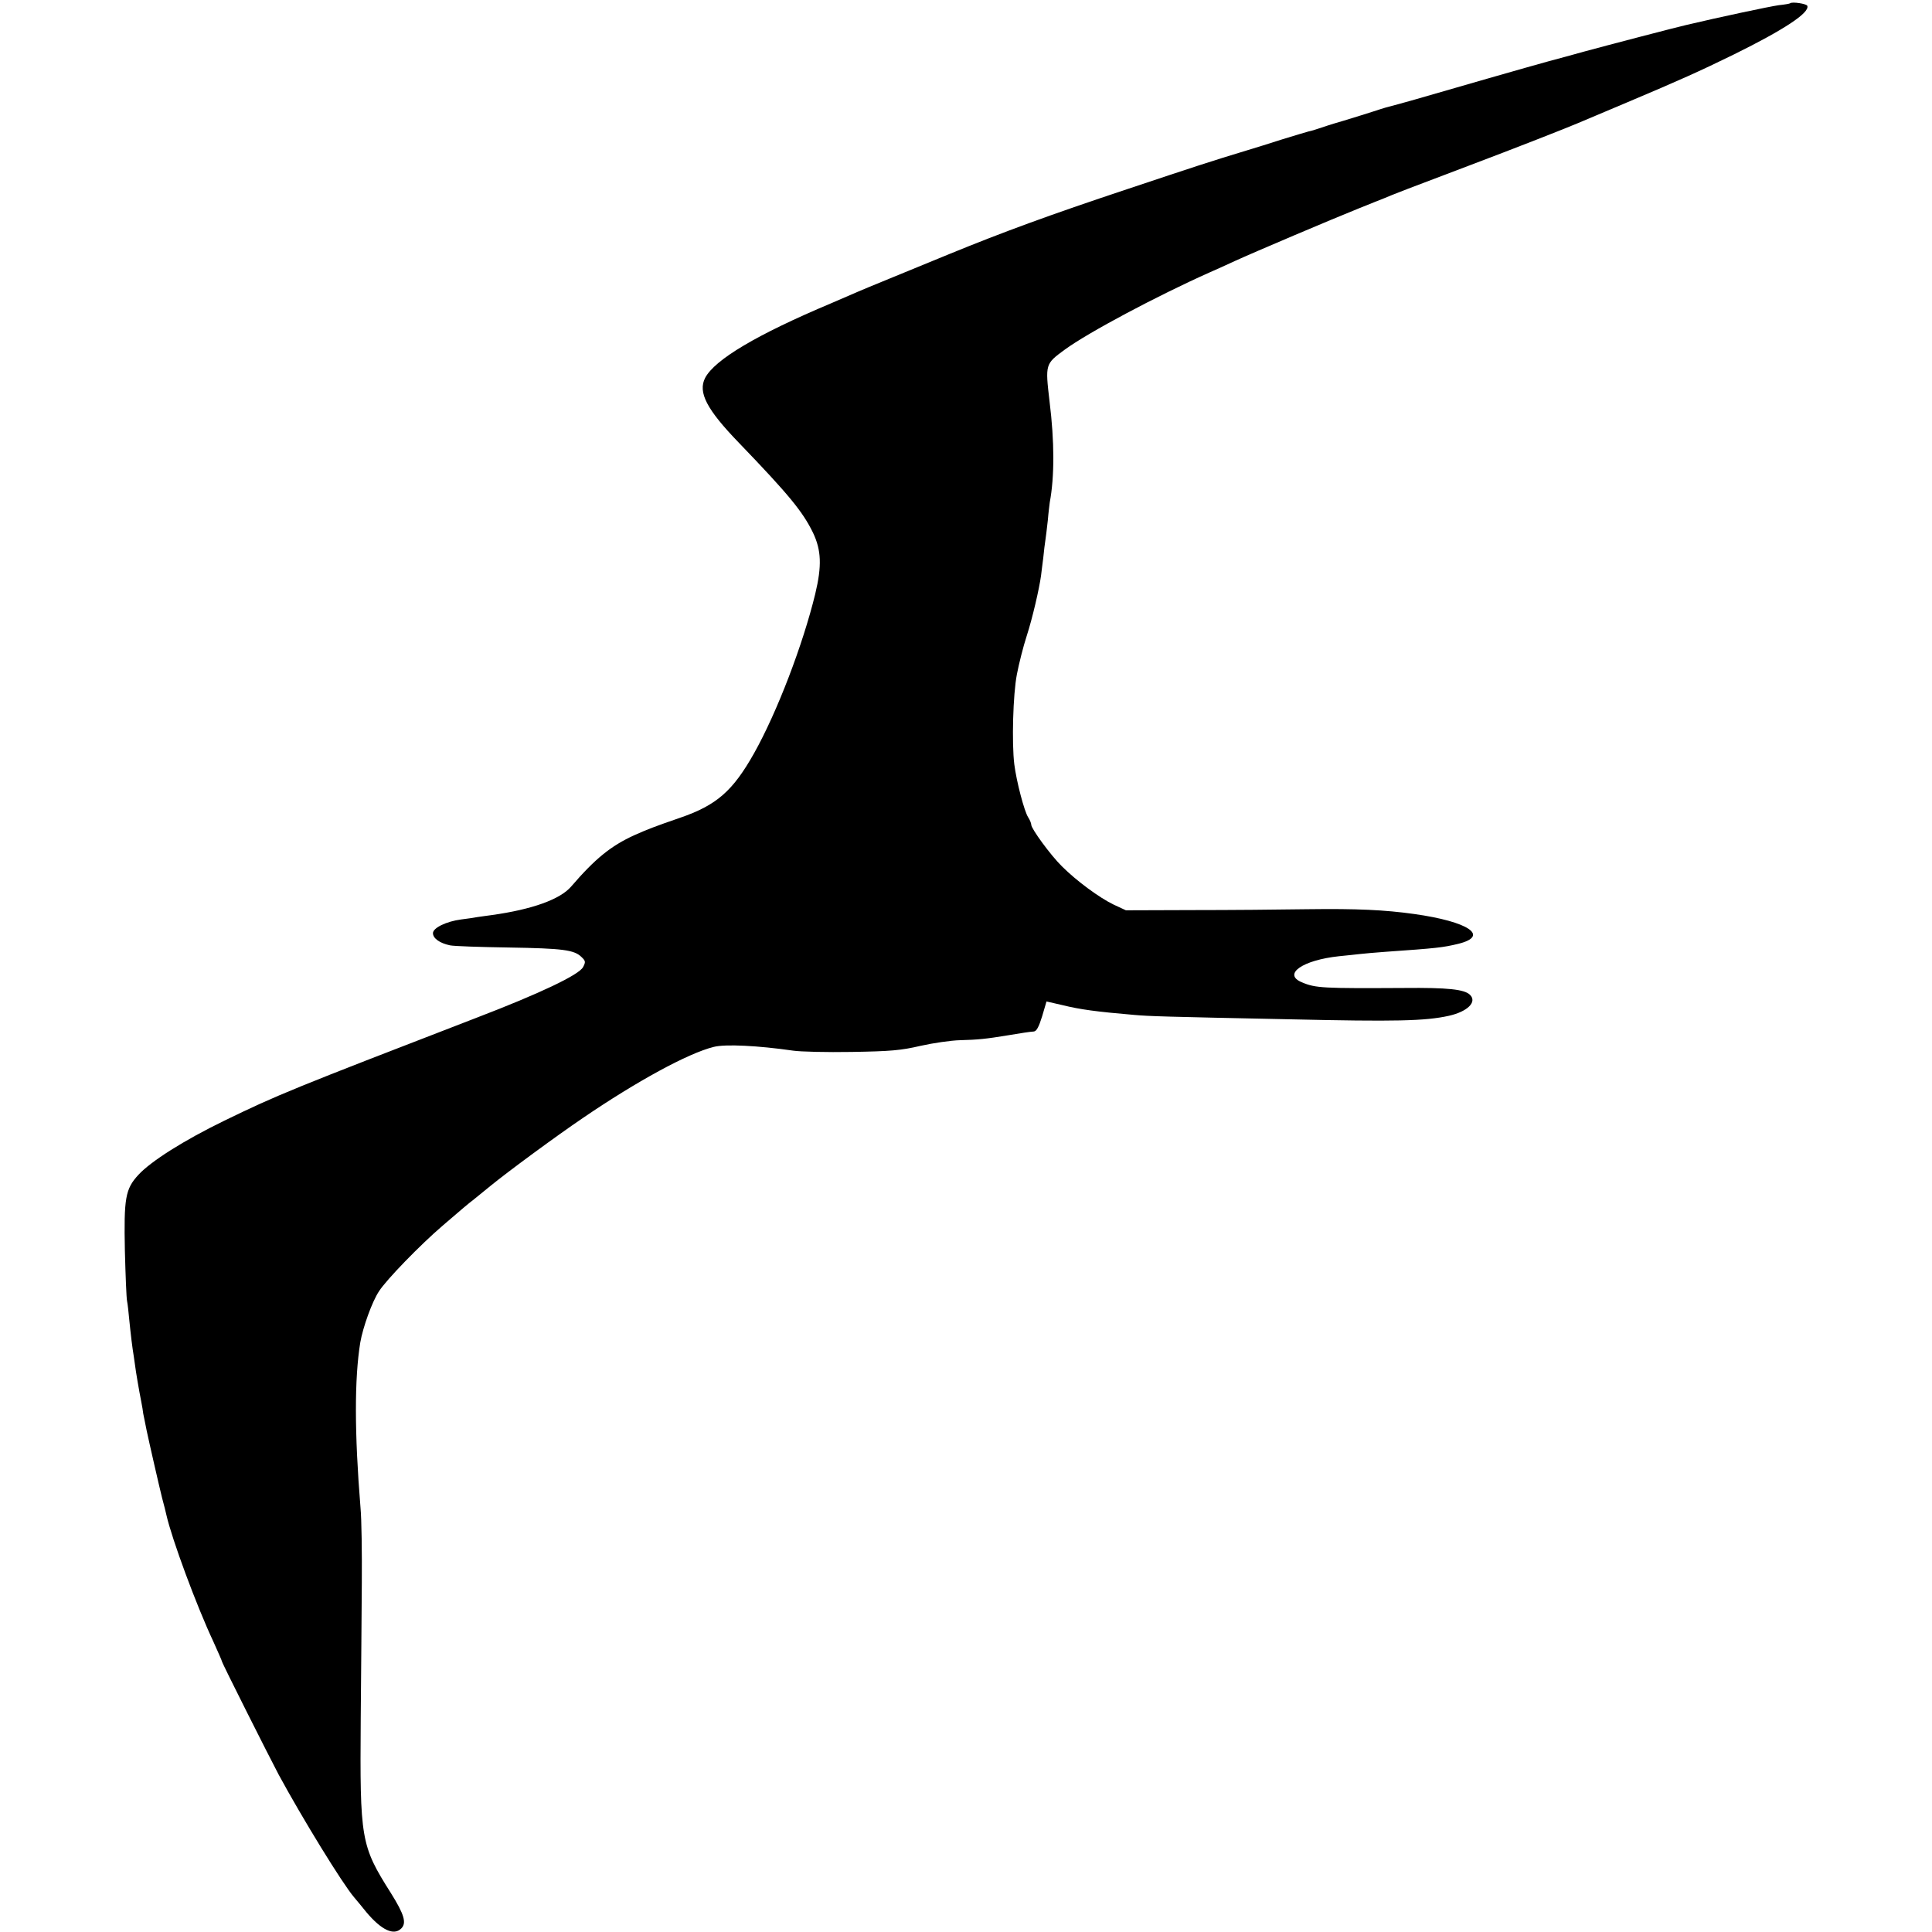
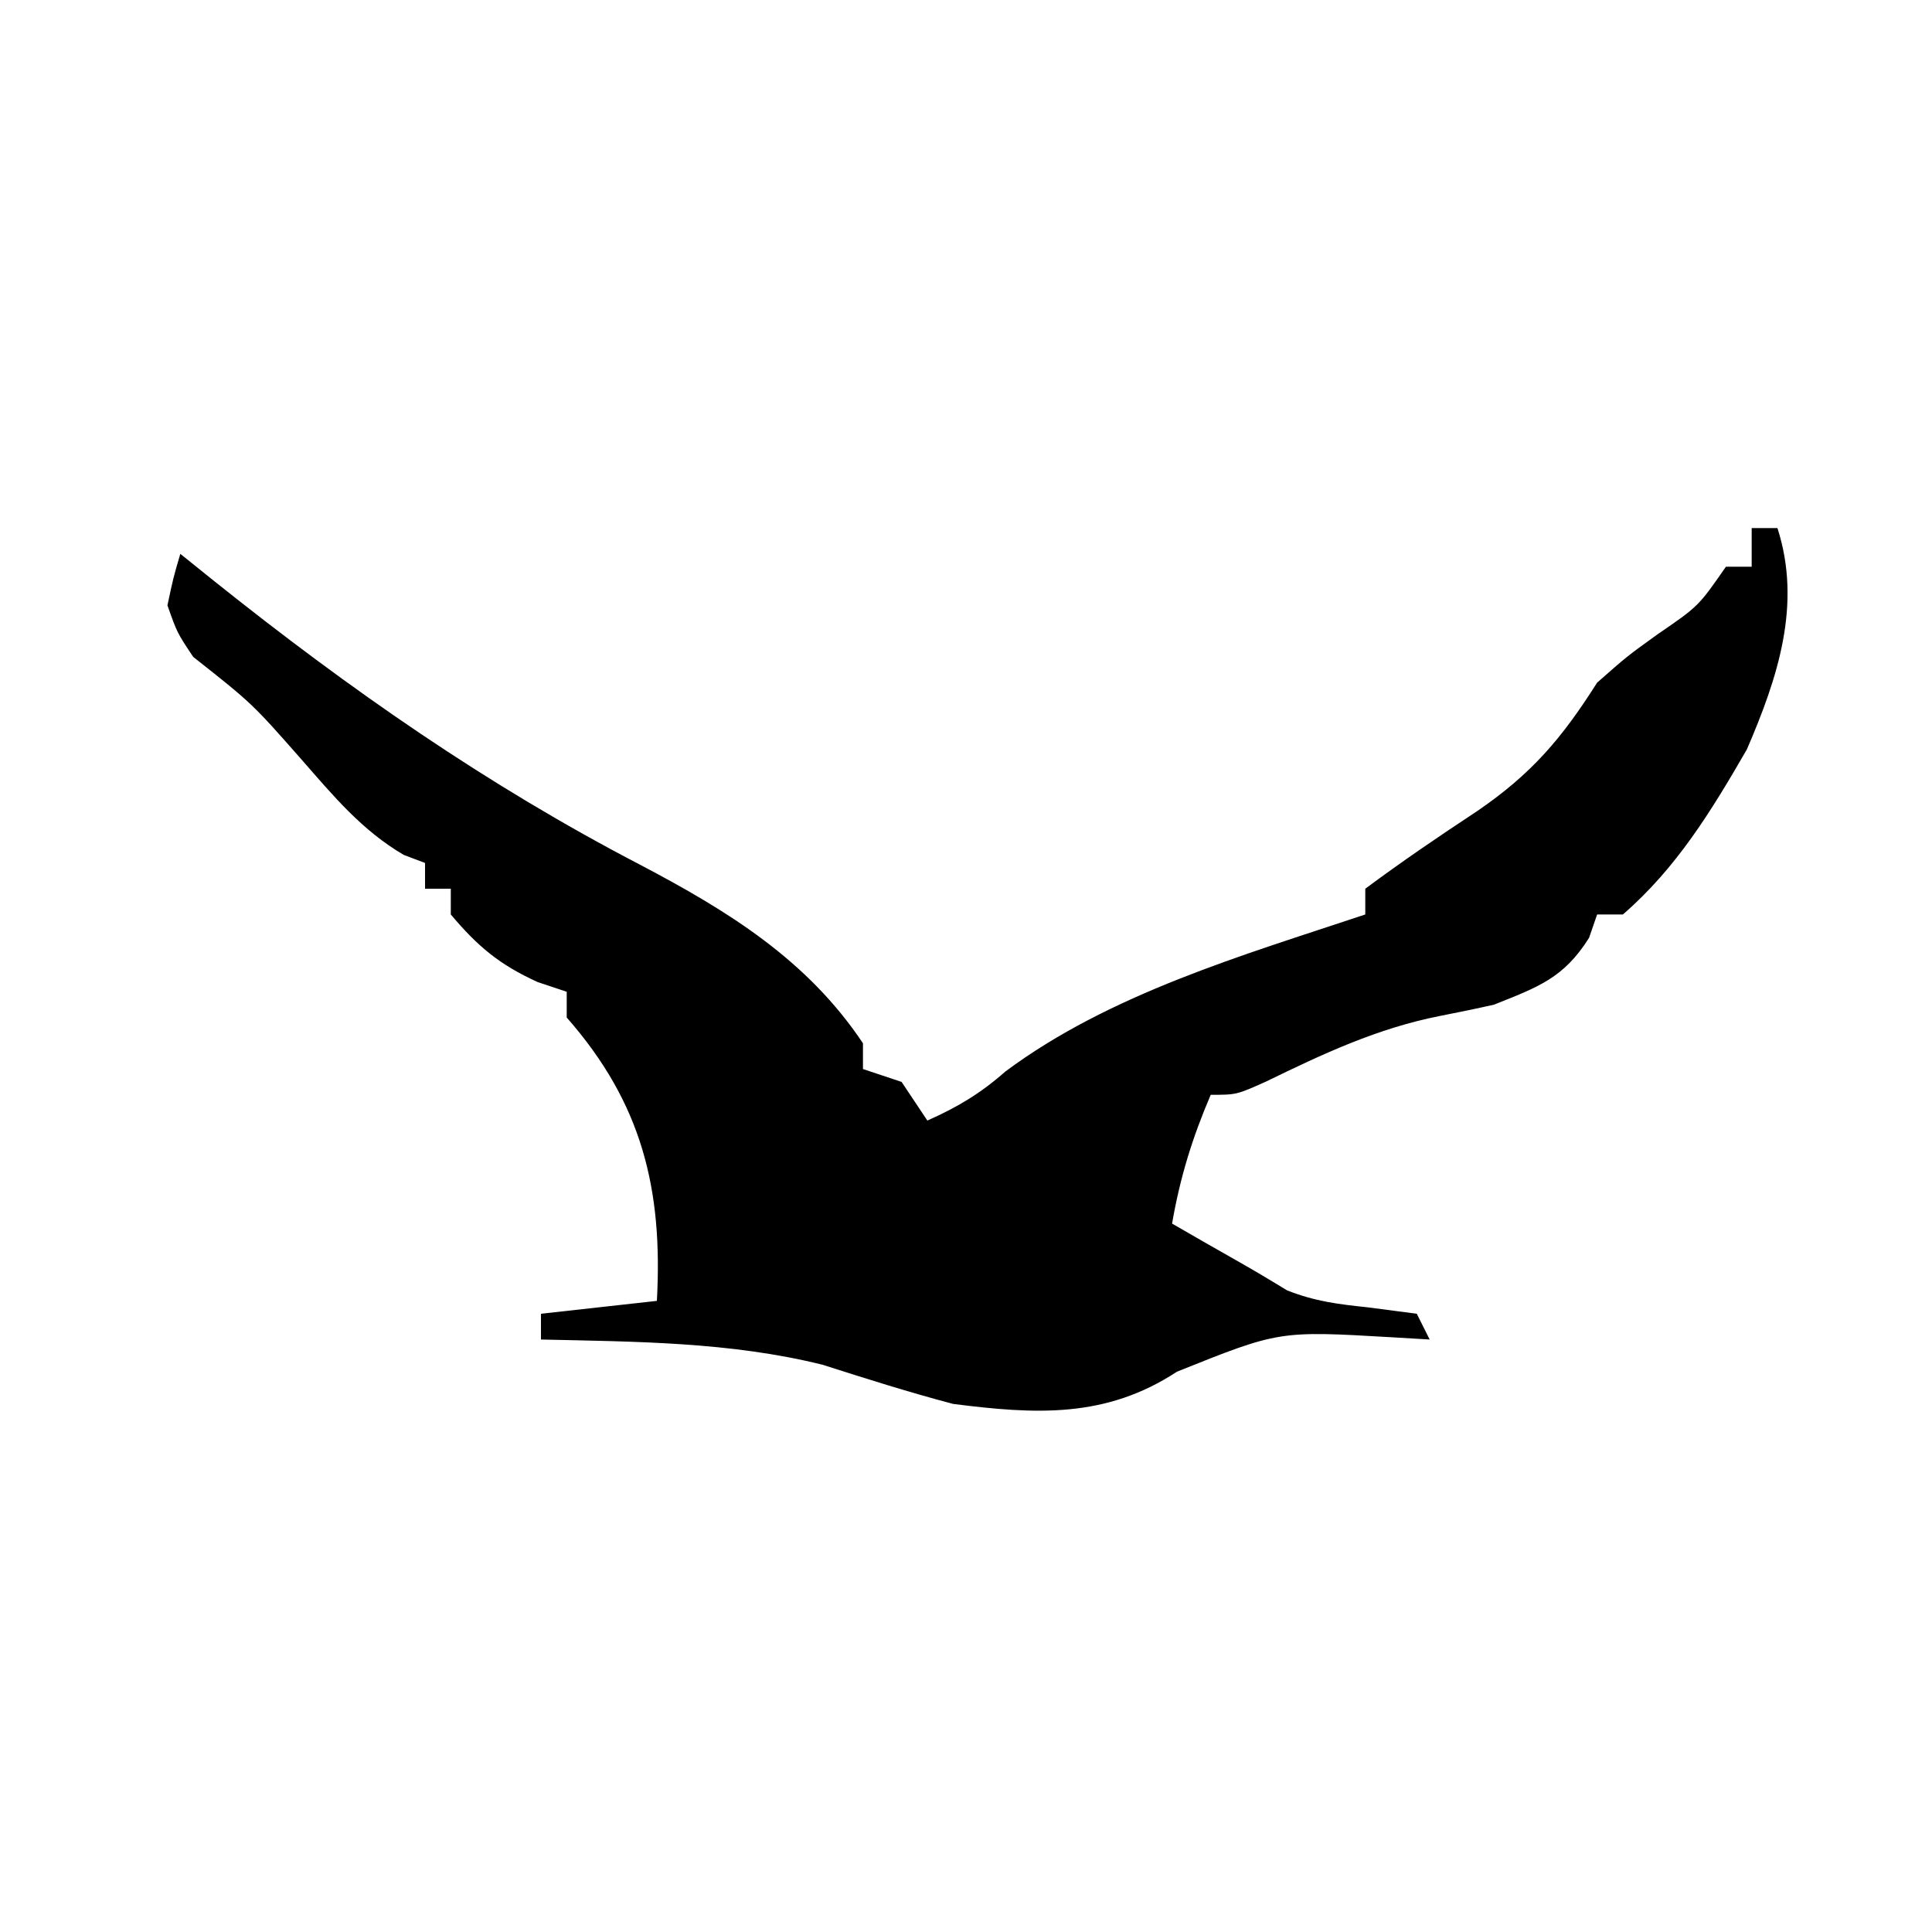
- <svg xmlns="http://www.w3.org/2000/svg" version="1.0" width="888pt" height="888pt" viewBox="0 0 888 888" preserveAspectRatio="xMidYMid meet">
-   <g transform="translate(0,888) scale(0.1,-0.1)" fill="#000000" stroke="none">
-     <path d="M8228 8865 c-2 -2 -25 -6 -53 -9 -38 -5 -278 -56 -425 -91 -33 -7 -381 -98 -465 -121 -49 -14 -124 -34 -165 -45 -67 -18 -485 -138 -615 -176 -50 -14 -106 -30 -135 -37 -8 -2 -35 -11 -60 -19 -25 -8 -85 -27 -135 -42 -49 -14 -101 -31 -115 -36 -14 -5 -34 -11 -45 -13 -11 -3 -65 -19 -120 -36 -55 -18 -127 -40 -160 -50 -175 -53 -247 -77 -550 -178 -364 -121 -578 -200 -820 -299 -88 -36 -214 -88 -280 -115 -66 -27 -129 -53 -140 -58 -11 -5 -67 -29 -125 -54 -342 -144 -535 -259 -579 -343 -34 -66 7 -145 156 -299 229 -238 293 -316 340 -413 38 -80 41 -152 10 -281 -57 -234 -175 -543 -281 -732 -98 -174 -172 -239 -341 -297 -116 -40 -147 -52 -210 -80 -107 -49 -179 -107 -290 -236 -51 -59 -179 -105 -365 -131 -19 -2 -48 -7 -65 -9 -16 -3 -50 -8 -75 -11 -69 -9 -130 -39 -130 -63 0 -24 31 -46 78 -56 18 -4 139 -8 270 -10 250 -4 302 -11 335 -44 19 -18 19 -23 7 -46 -19 -36 -198 -121 -490 -233 -850 -328 -914 -354 -1159 -473 -185 -90 -337 -186 -395 -249 -60 -65 -67 -107 -62 -350 3 -113 7 -216 10 -230 3 -14 7 -52 10 -85 7 -70 14 -128 21 -170 2 -16 7 -48 10 -70 3 -22 11 -64 16 -94 6 -30 12 -64 14 -75 1 -12 5 -34 9 -51 3 -16 8 -39 10 -50 12 -57 58 -258 71 -310 9 -33 18 -69 20 -79 25 -110 138 -416 216 -582 21 -47 39 -87 39 -90 0 -7 217 -438 261 -521 109 -201 293 -501 347 -564 11 -13 37 -44 56 -68 69 -82 126 -109 160 -75 26 25 14 65 -48 164 -138 218 -142 245 -138 800 2 206 4 488 5 625 1 138 -1 293 -6 345 -28 345 -28 594 -1 760 12 69 54 187 86 235 33 52 188 212 293 302 98 84 108 93 144 121 19 15 52 42 75 61 78 64 302 229 426 313 248 169 483 297 600 326 53 14 205 6 365 -17 33 -5 155 -8 270 -6 179 3 226 7 316 28 58 13 140 25 182 26 82 2 120 6 217 22 73 12 97 16 122 18 12 1 23 21 38 70 l20 68 74 -17 c81 -20 155 -30 331 -45 69 -6 132 -8 715 -20 484 -11 620 -8 729 16 85 19 131 63 98 96 -25 26 -104 34 -302 32 -373 -2 -408 -1 -471 26 -90 37 2 102 171 120 33 3 76 8 95 10 19 2 71 7 115 10 243 17 267 20 338 37 145 36 47 102 -203 137 -136 19 -262 25 -490 22 -124 -2 -362 -4 -530 -4 l-305 -1 -56 26 c-65 31 -171 109 -238 176 -52 51 -141 173 -141 191 0 6 -6 22 -14 34 -18 27 -54 165 -64 244 -12 98 -6 322 12 414 9 47 29 127 45 176 26 80 58 218 66 278 1 11 6 47 10 80 3 33 8 70 10 83 2 13 7 53 11 90 3 37 8 74 9 83 22 118 22 279 -1 464 -20 172 -20 172 70 238 108 79 426 248 666 355 25 11 77 34 115 52 92 42 443 191 570 242 55 22 109 44 120 48 24 11 130 52 390 150 199 75 449 173 500 195 17 7 118 50 225 95 237 100 333 143 490 220 229 113 348 191 337 223 -3 10 -70 20 -79 12z" />
-   </g>
+ <svg xmlns="http://www.w3.org/2000/svg" version="1.1" width="150" height="150">
+   <path d="M0 0 C0.66 0 1.32 0 2 0 C3.917 5.942 2.013 11.651 -0.375 17.188 C-3.118 21.936 -5.822 26.379 -10 30 C-10.66 30 -11.32 30 -12 30 C-12.206 30.598 -12.412 31.196 -12.625 31.812 C-14.593 34.944 -16.577 35.631 -20 37 C-21.391 37.314 -22.788 37.604 -24.188 37.875 C-29.066 38.837 -33.26 40.809 -37.715 42.977 C-40 44 -40 44 -42 44 C-43.422 47.317 -44.39 50.442 -45 54 C-43.268 54.999 -41.534 55.997 -39.793 56.98 C-38.537 57.695 -37.294 58.432 -36.062 59.188 C-33.902 60.039 -32.115 60.259 -29.812 60.5 C-28.554 60.665 -27.296 60.83 -26 61 C-25.67 61.66 -25.34 62.32 -25 63 C-25.978 62.942 -26.957 62.884 -27.965 62.824 C-36.694 62.316 -36.694 62.316 -44.625 65.5 C-50.158 69.13 -55.586 68.816 -62 68 C-65.423 67.096 -68.772 66.035 -72.145 64.957 C-79.305 63.18 -86.651 63.167 -94 63 C-94 62.34 -94 61.68 -94 61 C-89.545 60.505 -89.545 60.505 -85 60 C-84.526 51.314 -86.163 44.642 -92 38 C-92 37.34 -92 36.68 -92 36 C-92.743 35.752 -93.485 35.505 -94.25 35.25 C-97.23 33.895 -98.899 32.49 -101 30 C-101 29.34 -101 28.68 -101 28 C-101.66 28 -102.32 28 -103 28 C-103 27.34 -103 26.68 -103 26 C-103.818 25.691 -103.818 25.691 -104.652 25.375 C-107.895 23.476 -110.117 20.798 -112.562 18 C-116.421 13.617 -116.421 13.617 -121 10 C-122.25 8.125 -122.25 8.125 -123 6 C-122.547 3.867 -122.547 3.867 -122 2 C-121.129 2.701 -120.257 3.402 -119.359 4.125 C-108.866 12.511 -98.239 19.927 -86.31 26.135 C-79.511 29.709 -73.332 33.502 -69 40 C-69 40.66 -69 41.32 -69 42 C-68.01 42.33 -67.02 42.66 -66 43 C-65.34 43.99 -64.68 44.98 -64 46 C-61.642 44.952 -59.887 43.9 -57.938 42.188 C-49.841 36.158 -39.495 33.165 -30 30 C-30 29.34 -30 28.68 -30 28 C-27.166 25.893 -24.276 23.926 -21.328 21.984 C-17.118 19.108 -14.762 16.362 -12 12 C-9.676 9.953 -9.676 9.953 -7.312 8.25 C-4.132 6.072 -4.132 6.072 -2 3 C-1.34 3 -0.68 3 0 3 C0 2.01 0 1.02 0 0 Z " fill="#000000" transform="translate(136,41)" />
</svg>
